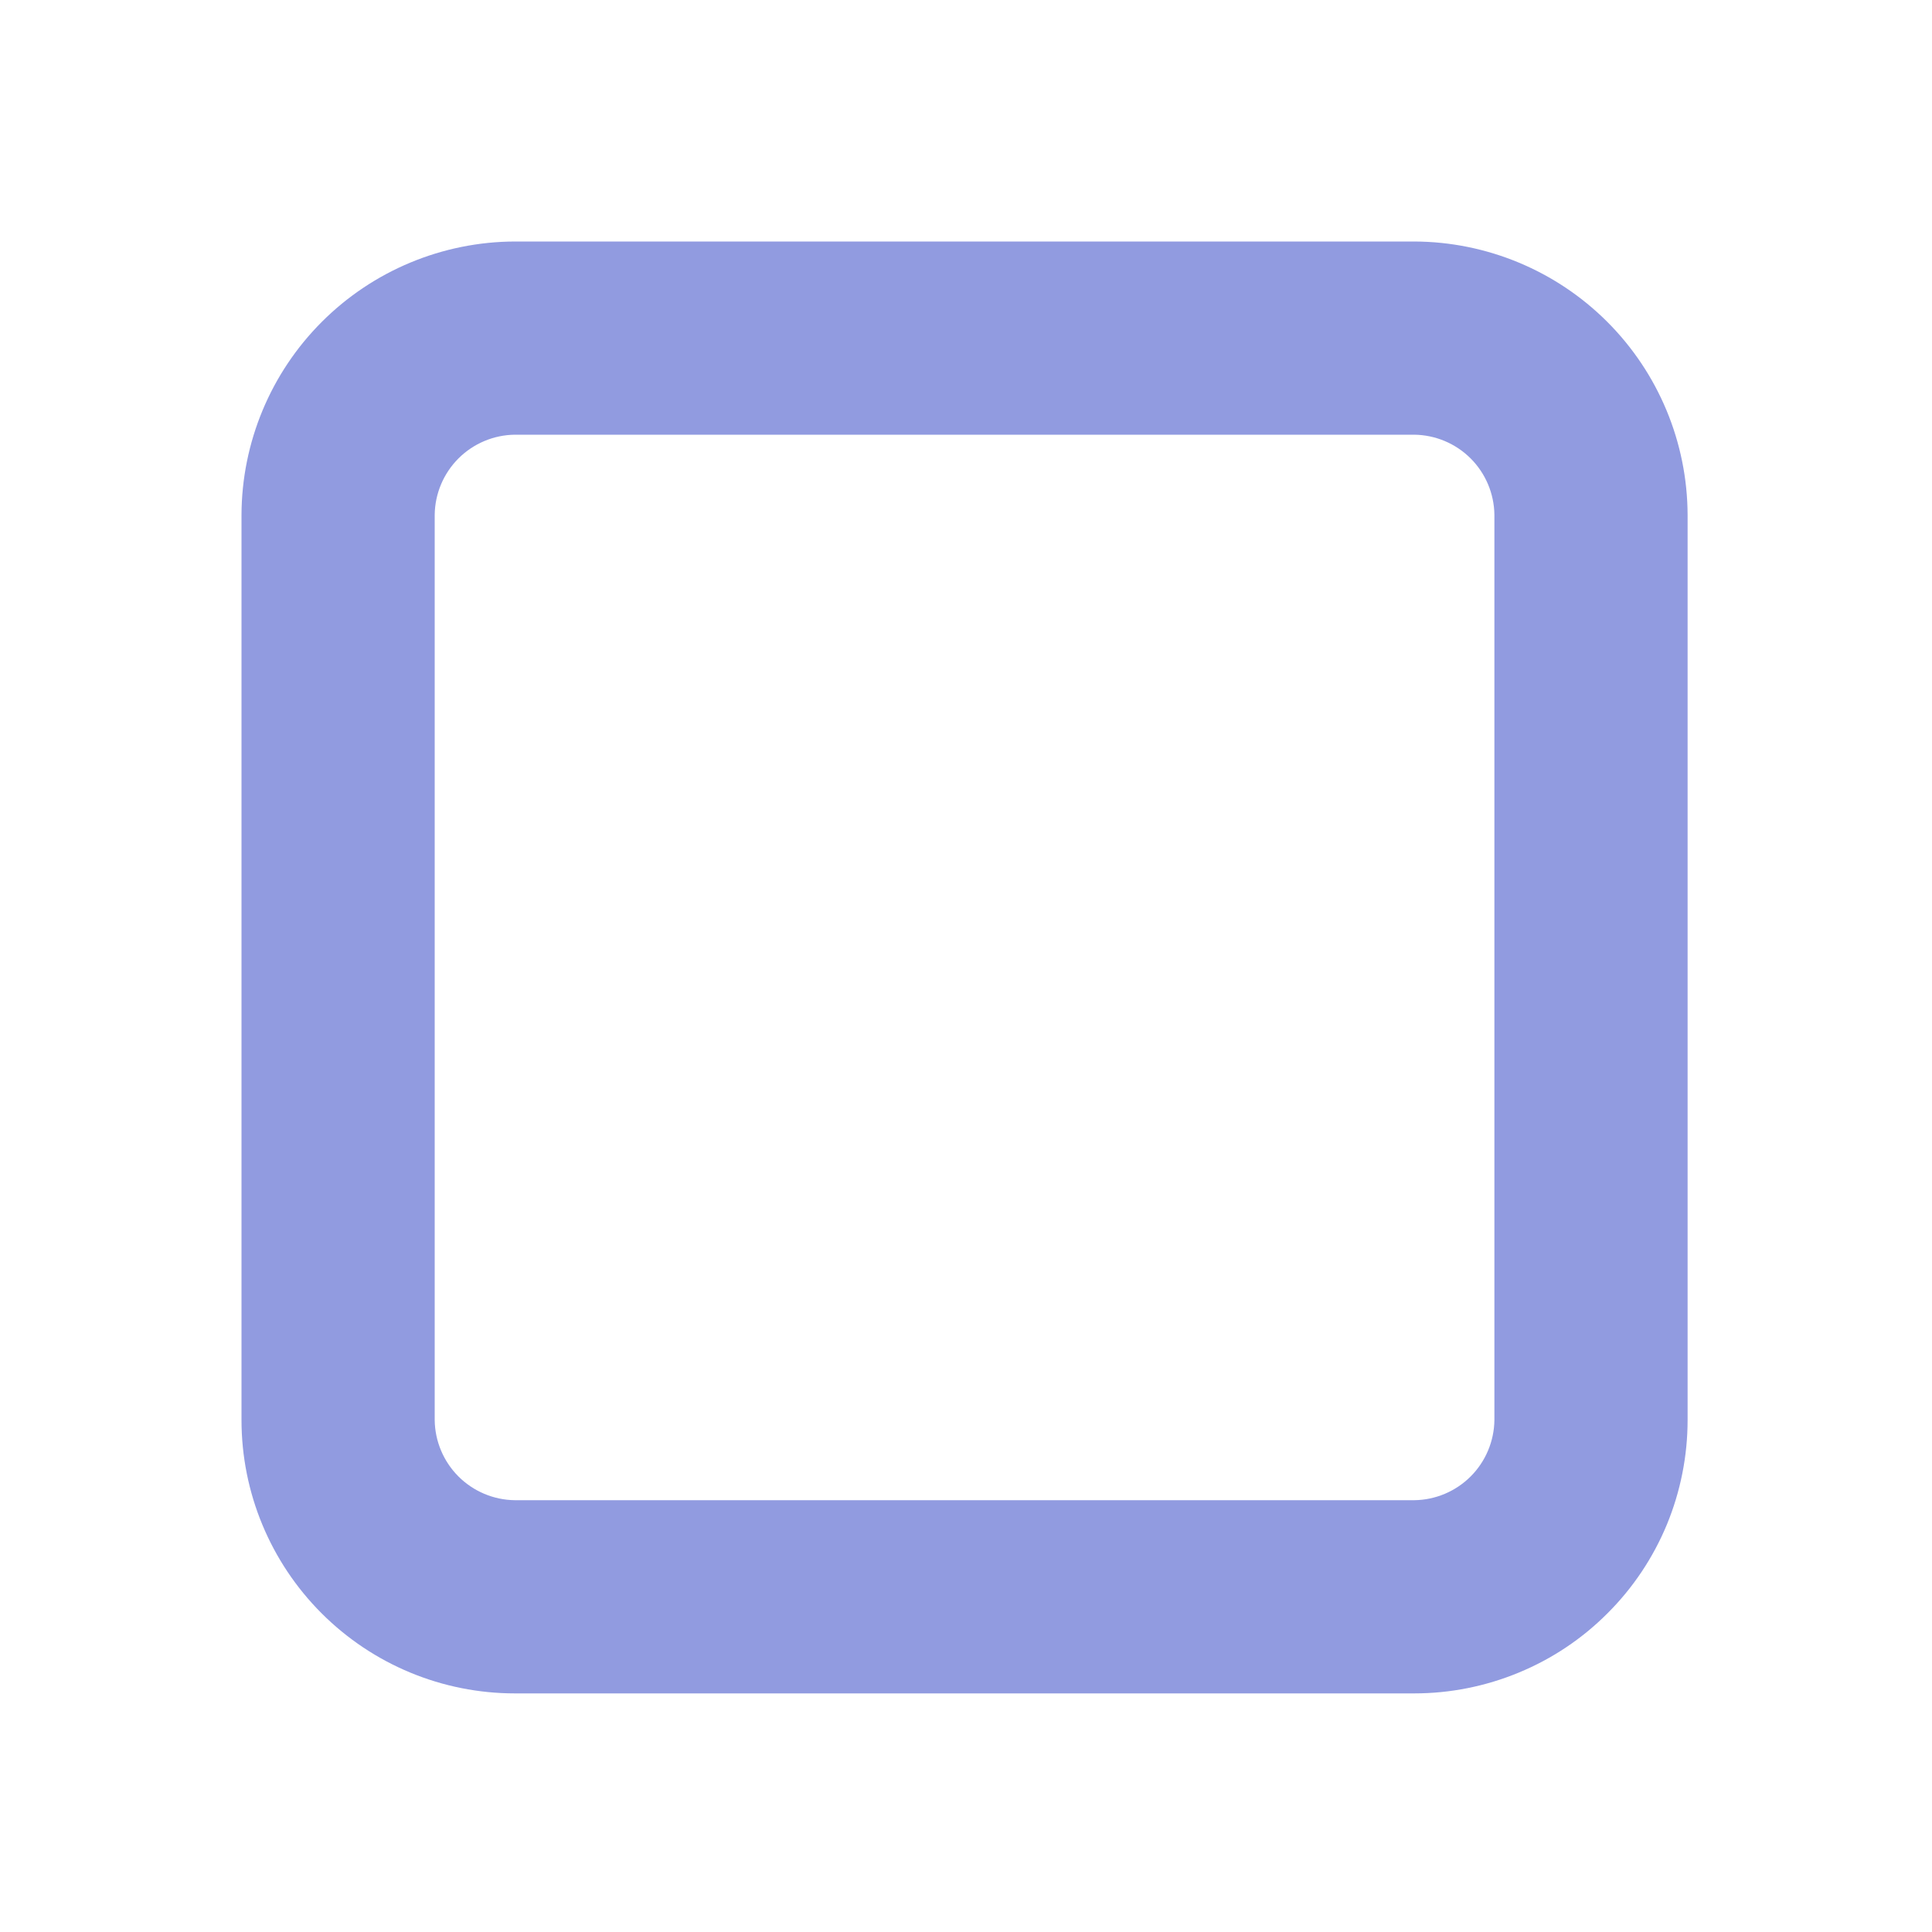
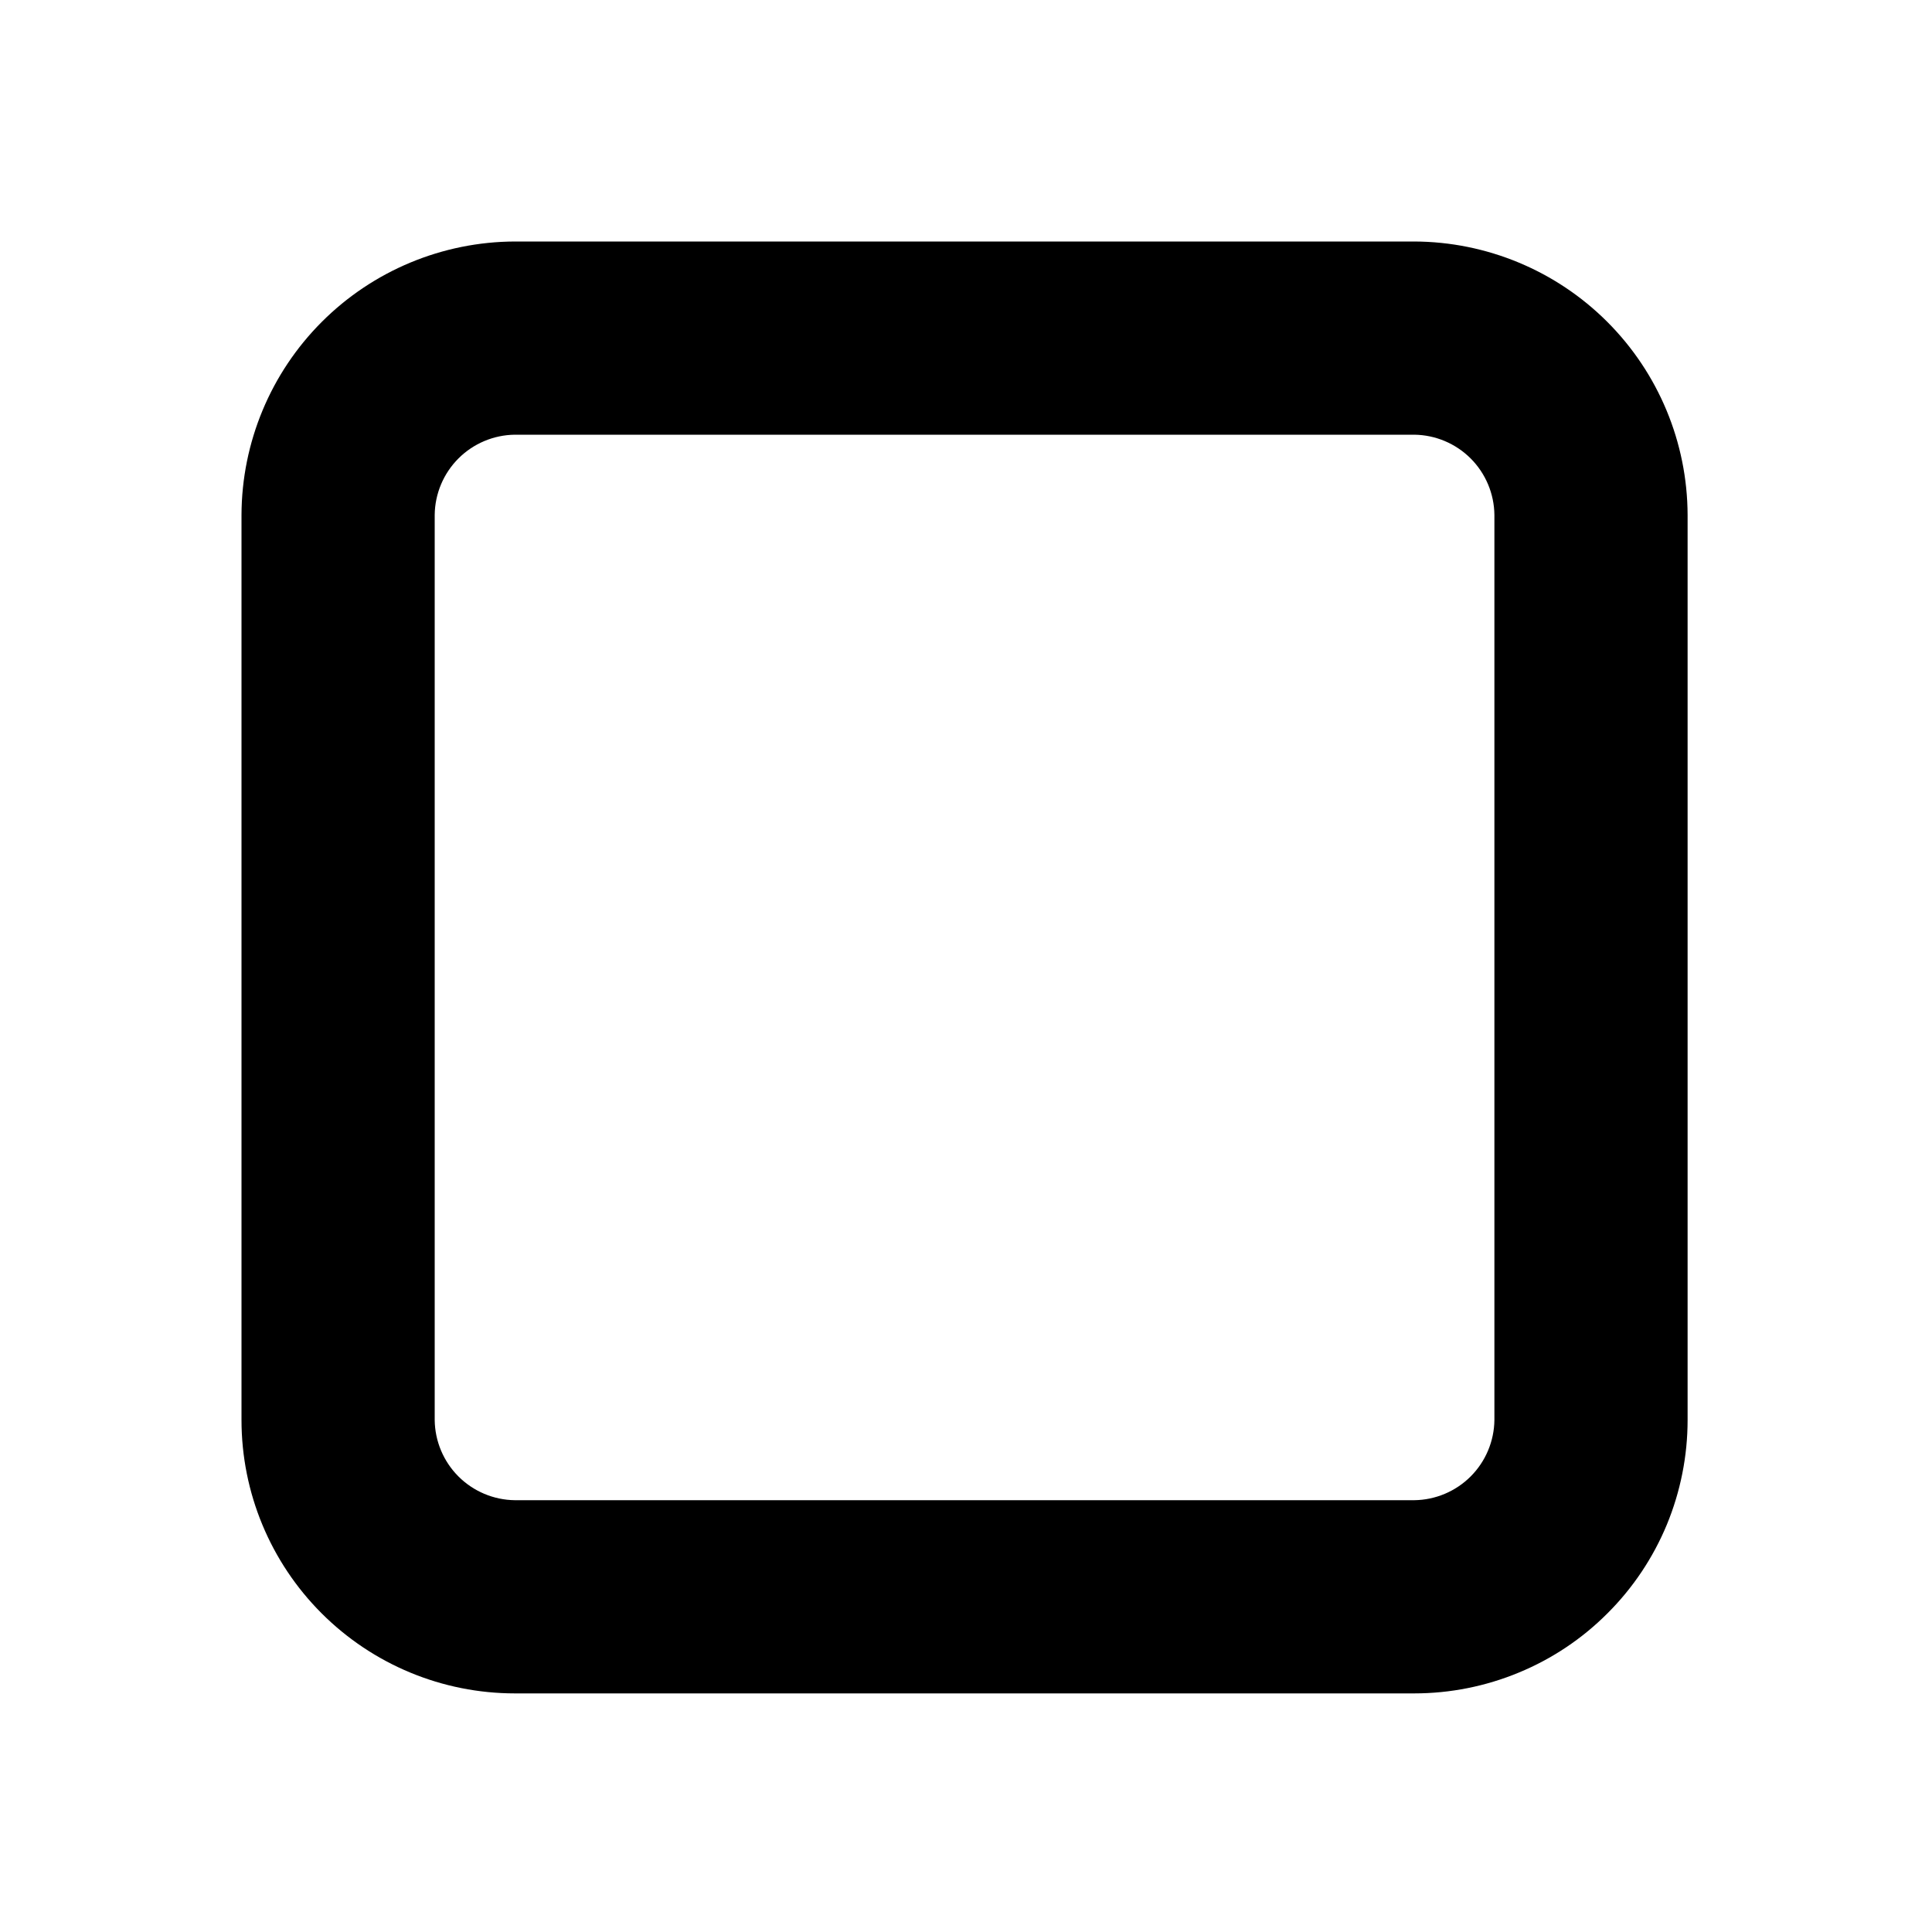
- <svg xmlns="http://www.w3.org/2000/svg" width="24" height="24" viewBox="0 0 24 24" fill="none">
-   <path d="M17.568 3H6.396C5.496 3.003 4.634 3.362 3.998 3.998C3.362 4.634 3.003 5.496 3 6.396V17.64C3 18.541 3.358 19.404 3.995 20.041C4.632 20.678 5.495 21.036 6.396 21.036H17.568C18.014 21.036 18.456 20.948 18.868 20.777C19.28 20.607 19.654 20.357 19.969 20.041C20.285 19.726 20.535 19.352 20.706 18.94C20.876 18.528 20.964 18.086 20.964 17.64V6.396C20.961 5.496 20.602 4.634 19.966 3.998C19.33 3.362 18.468 3.003 17.568 3ZM18.564 17.64C18.561 17.903 18.455 18.155 18.269 18.341C18.083 18.527 17.831 18.633 17.568 18.636H6.396C6.133 18.633 5.881 18.527 5.695 18.341C5.509 18.155 5.403 17.903 5.4 17.64V6.396C5.403 6.133 5.509 5.881 5.695 5.695C5.881 5.509 6.133 5.403 6.396 5.4H17.568C17.831 5.403 18.083 5.509 18.269 5.695C18.455 5.881 18.561 6.133 18.564 6.396V17.64Z" fill="#919BE0" />
+ <svg xmlns="http://www.w3.org/2000/svg" width="24" height="24" viewBox="0 0 24 24">
+   <path d="M17.568 3H6.396C5.496 3.003 4.634 3.362 3.998 3.998C3.362 4.634 3.003 5.496 3 6.396V17.64C3 18.541 3.358 19.404 3.995 20.041C4.632 20.678 5.495 21.036 6.396 21.036H17.568C18.014 21.036 18.456 20.948 18.868 20.777C19.28 20.607 19.654 20.357 19.969 20.041C20.285 19.726 20.535 19.352 20.706 18.94C20.876 18.528 20.964 18.086 20.964 17.64V6.396C20.961 5.496 20.602 4.634 19.966 3.998C19.33 3.362 18.468 3.003 17.568 3ZM18.564 17.64C18.561 17.903 18.455 18.155 18.269 18.341C18.083 18.527 17.831 18.633 17.568 18.636H6.396C6.133 18.633 5.881 18.527 5.695 18.341C5.509 18.155 5.403 17.903 5.4 17.64V6.396C5.403 6.133 5.509 5.881 5.695 5.695C5.881 5.509 6.133 5.403 6.396 5.4H17.568C17.831 5.403 18.083 5.509 18.269 5.695C18.455 5.881 18.561 6.133 18.564 6.396V17.64Z" />
</svg>
